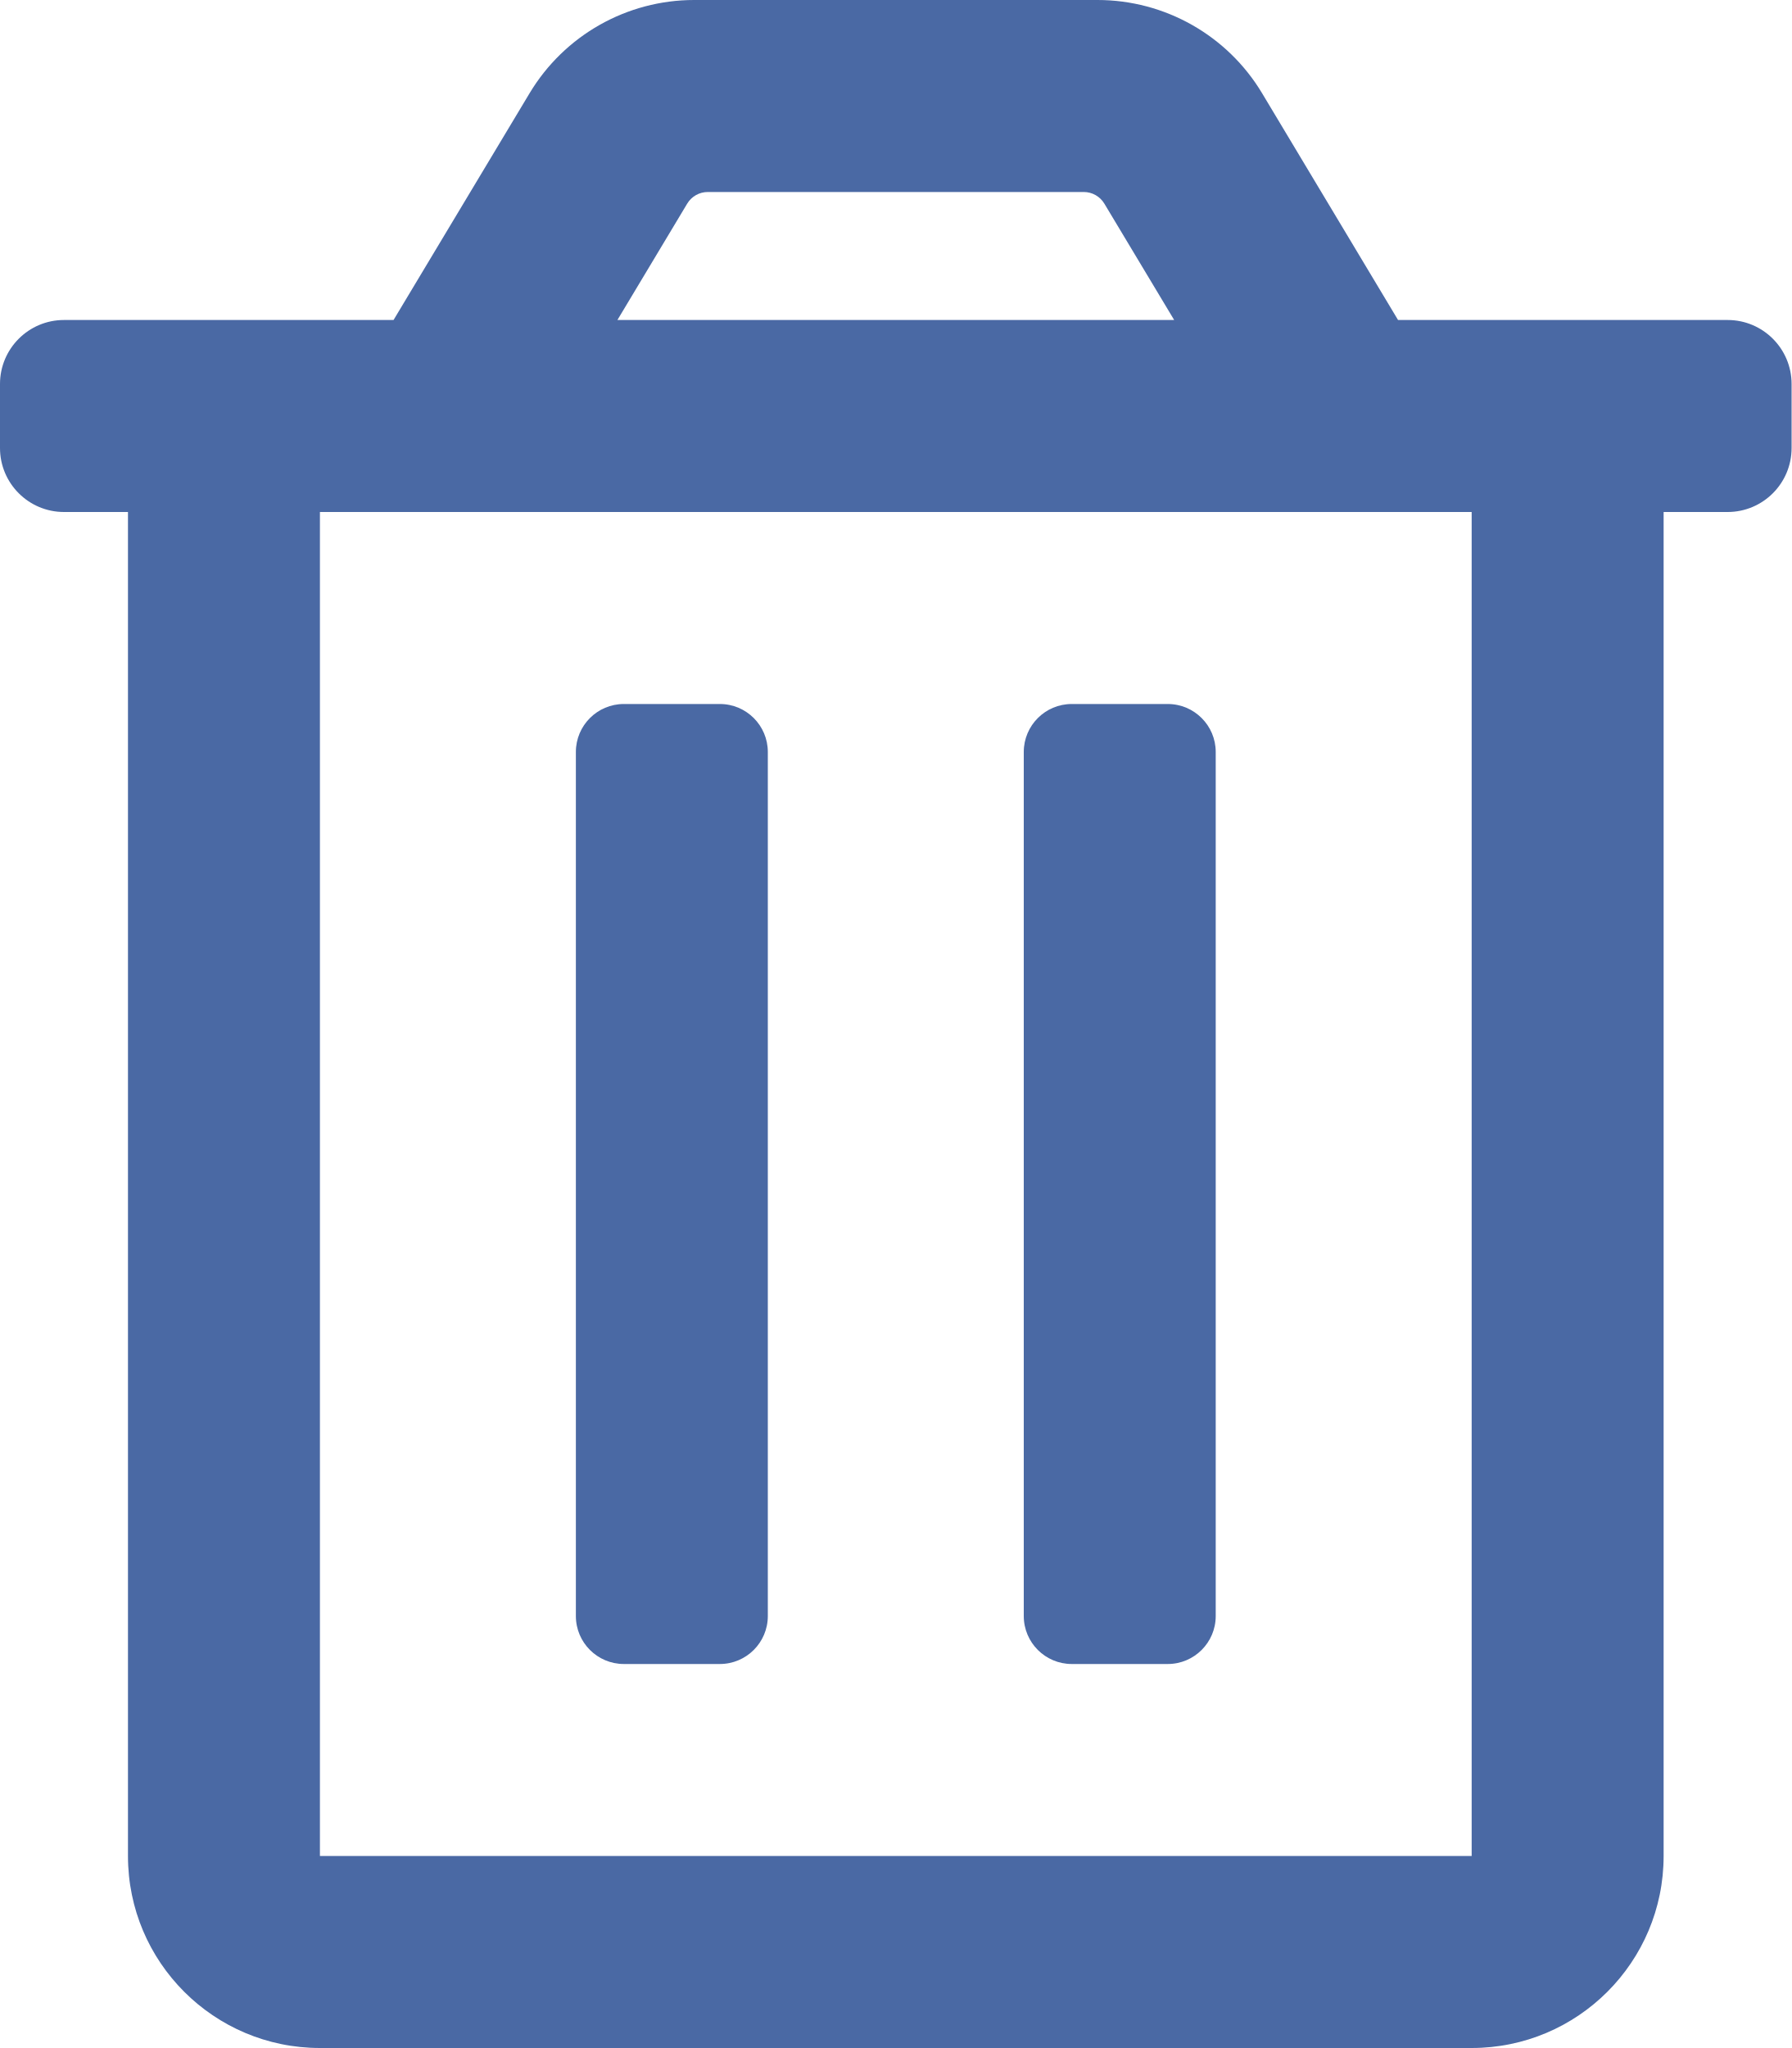
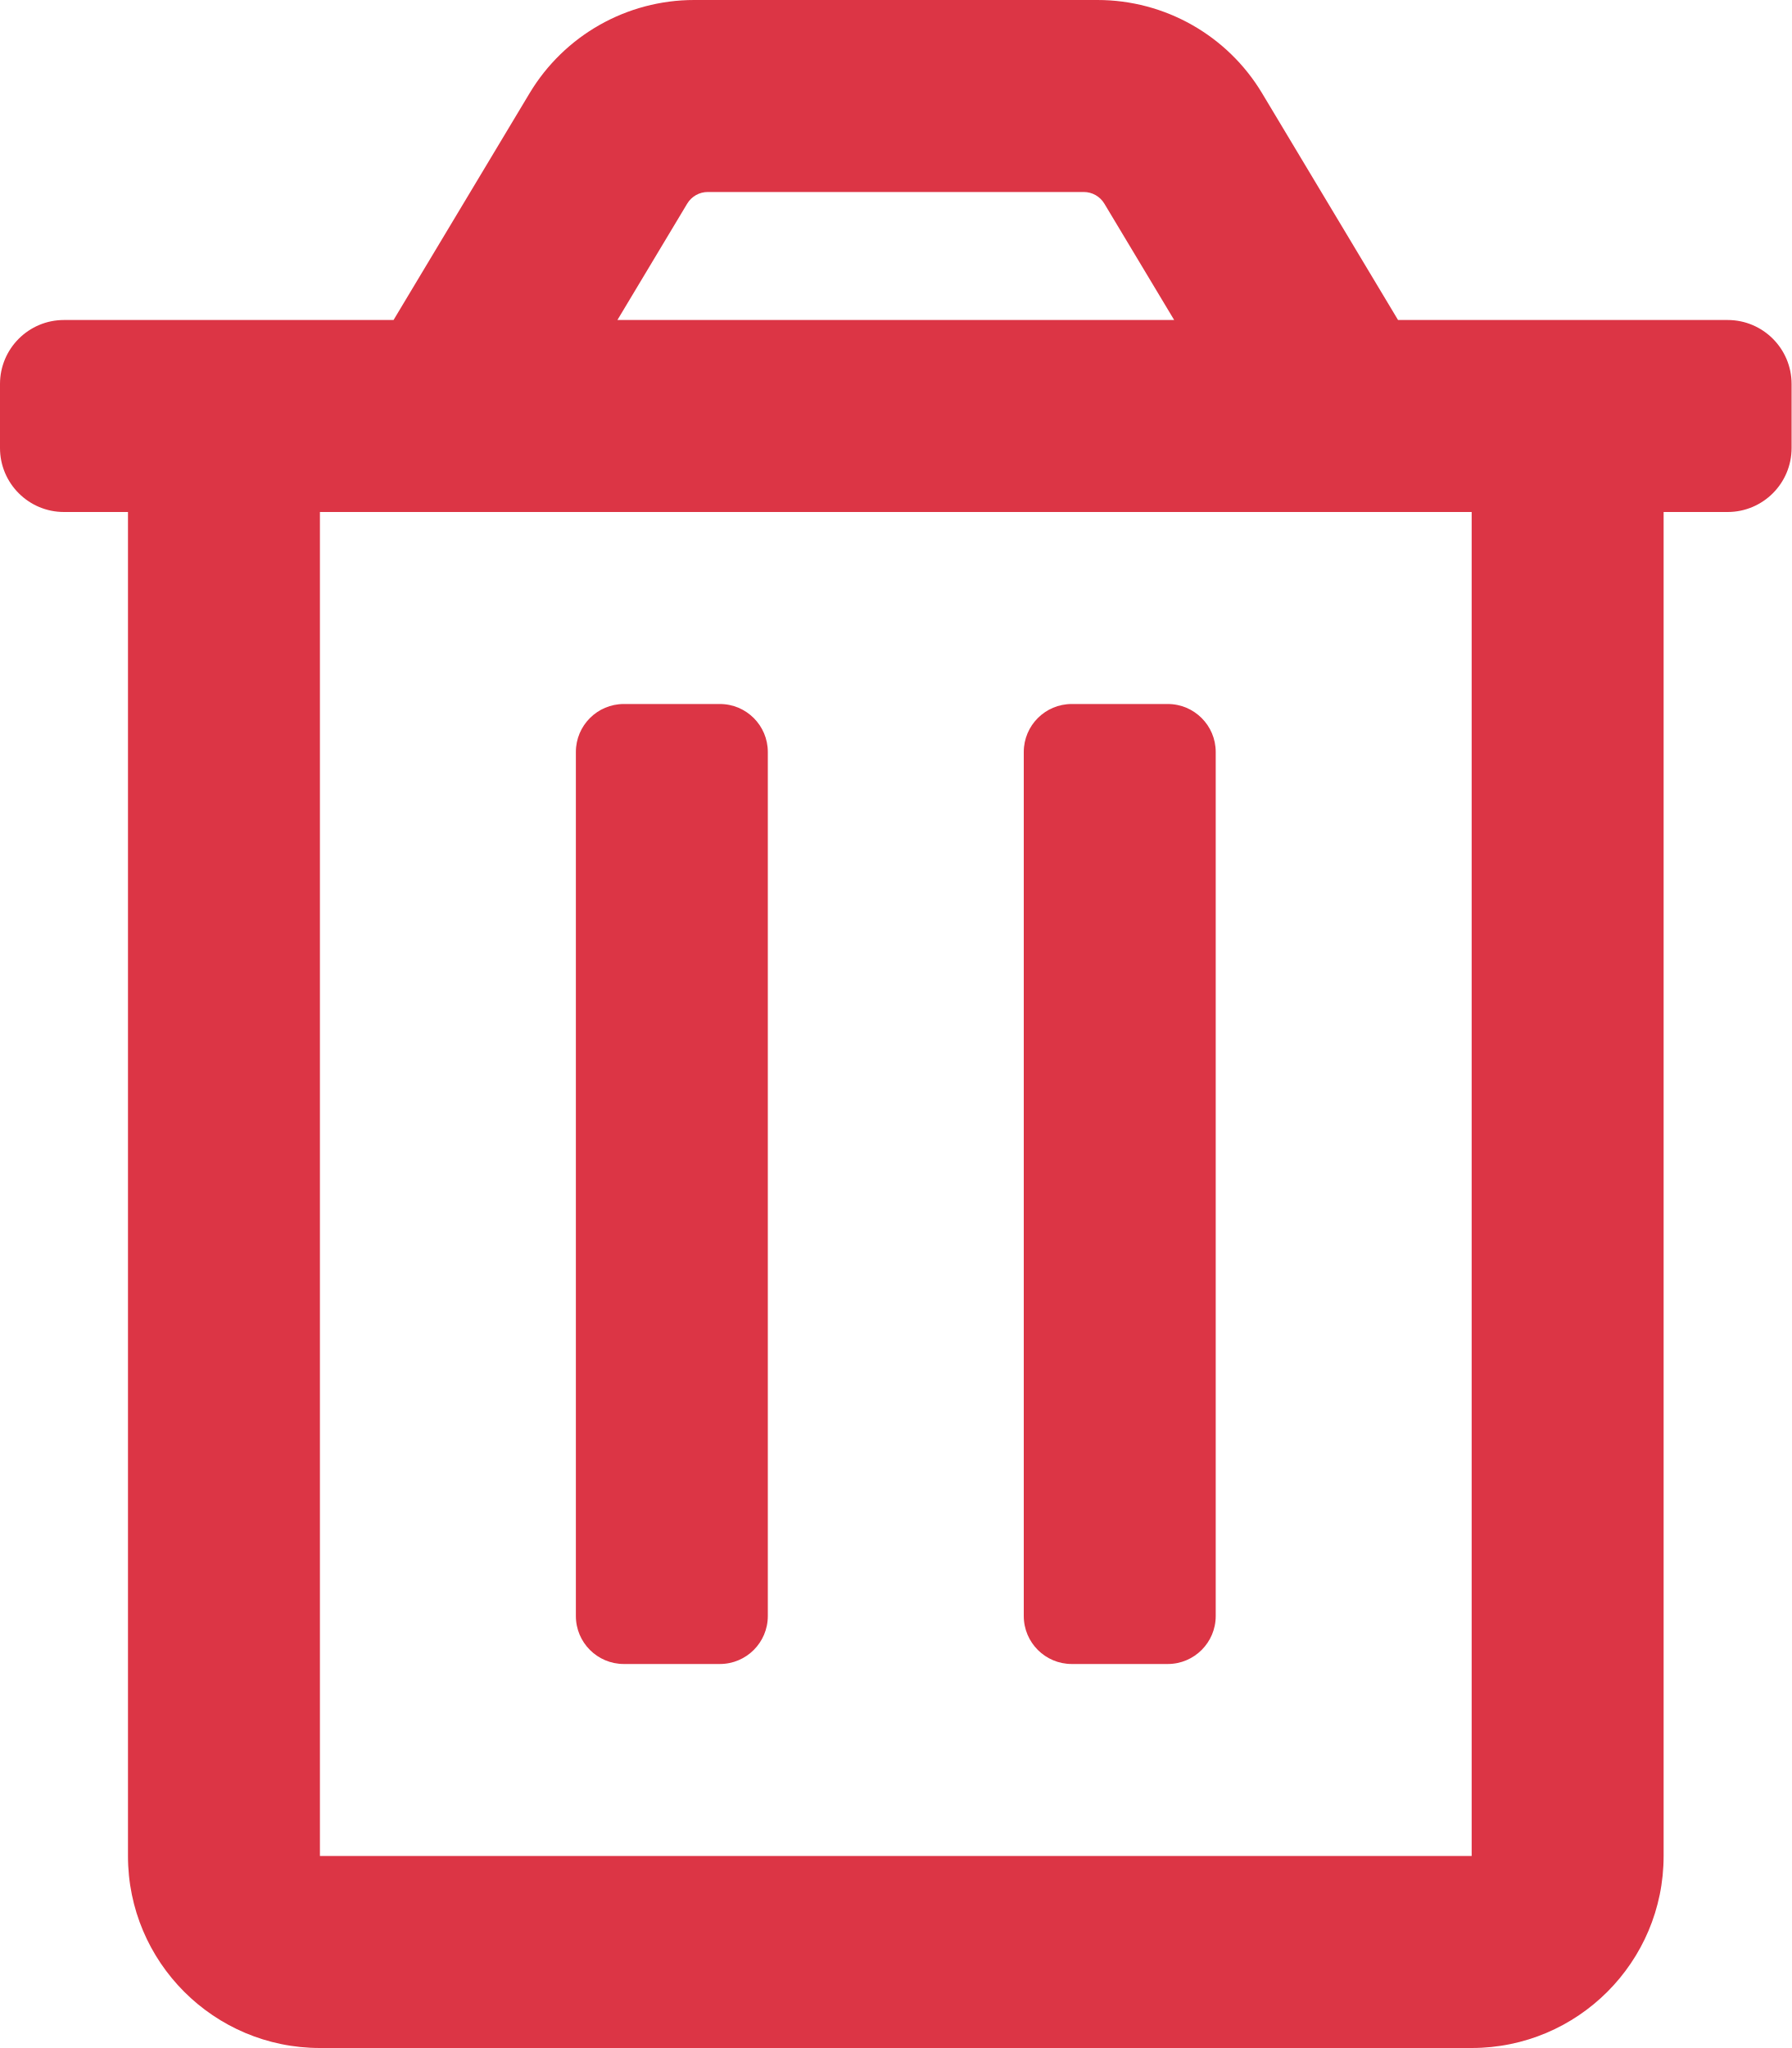
<svg xmlns="http://www.w3.org/2000/svg" aria-hidden="true" focusable="false" data-prefix="far" data-icon="trash-alt" class="svg-inline--fa fa-trash-alt fa-w-14" role="img" viewBox="0 0 448 512">
-   <path fill="#4a69a4" d="M268 416h24a12 12 0 0 0 12-12V188a12 12 0 0 0-12-12h-24a12 12 0 0 0-12 12v216a12 12 0 0 0 12 12zM432 80h-82.41l-34-56.7A48 48 0 0 0 274.41 0H173.59a48 48 0 0 0-41.16 23.3L98.41 80H16A16 16 0 0 0 0 96v16a16 16 0 0 0 16 16h16v336a48 48 0 0 0 48 48h288a48 48 0 0 0 48-48V128h16a16 16 0 0 0 16-16V96a16 16 0 0 0-16-16zM171.84 50.91A6 6 0 0 1 177 48h94a6 6 0 0 1 5.15 2.91L293.61 80H154.39zM368 464H80V128h288zm-212-48h24a12 12 0 0 0 12-12V188a12 12 0 0 0-12-12h-24a12 12 0 0 0-12 12v216a12 12 0 0 0 12 12z" />
+   <path fill="#dc3545" d="M268 416h24a12 12 0 0 0 12-12V188a12 12 0 0 0-12-12h-24a12 12 0 0 0-12 12v216a12 12 0 0 0 12 12zM432 80h-82.41l-34-56.7A48 48 0 0 0 274.41 0H173.59a48 48 0 0 0-41.16 23.3L98.41 80H16A16 16 0 0 0 0 96v16a16 16 0 0 0 16 16h16v336a48 48 0 0 0 48 48h288a48 48 0 0 0 48-48V128h16a16 16 0 0 0 16-16V96a16 16 0 0 0-16-16zM171.84 50.91A6 6 0 0 1 177 48h94a6 6 0 0 1 5.15 2.91L293.61 80H154.39zM368 464H80V128h288zm-212-48h24a12 12 0 0 0 12-12V188a12 12 0 0 0-12-12h-24a12 12 0 0 0-12 12v216a12 12 0 0 0 12 12z" />
</svg>
